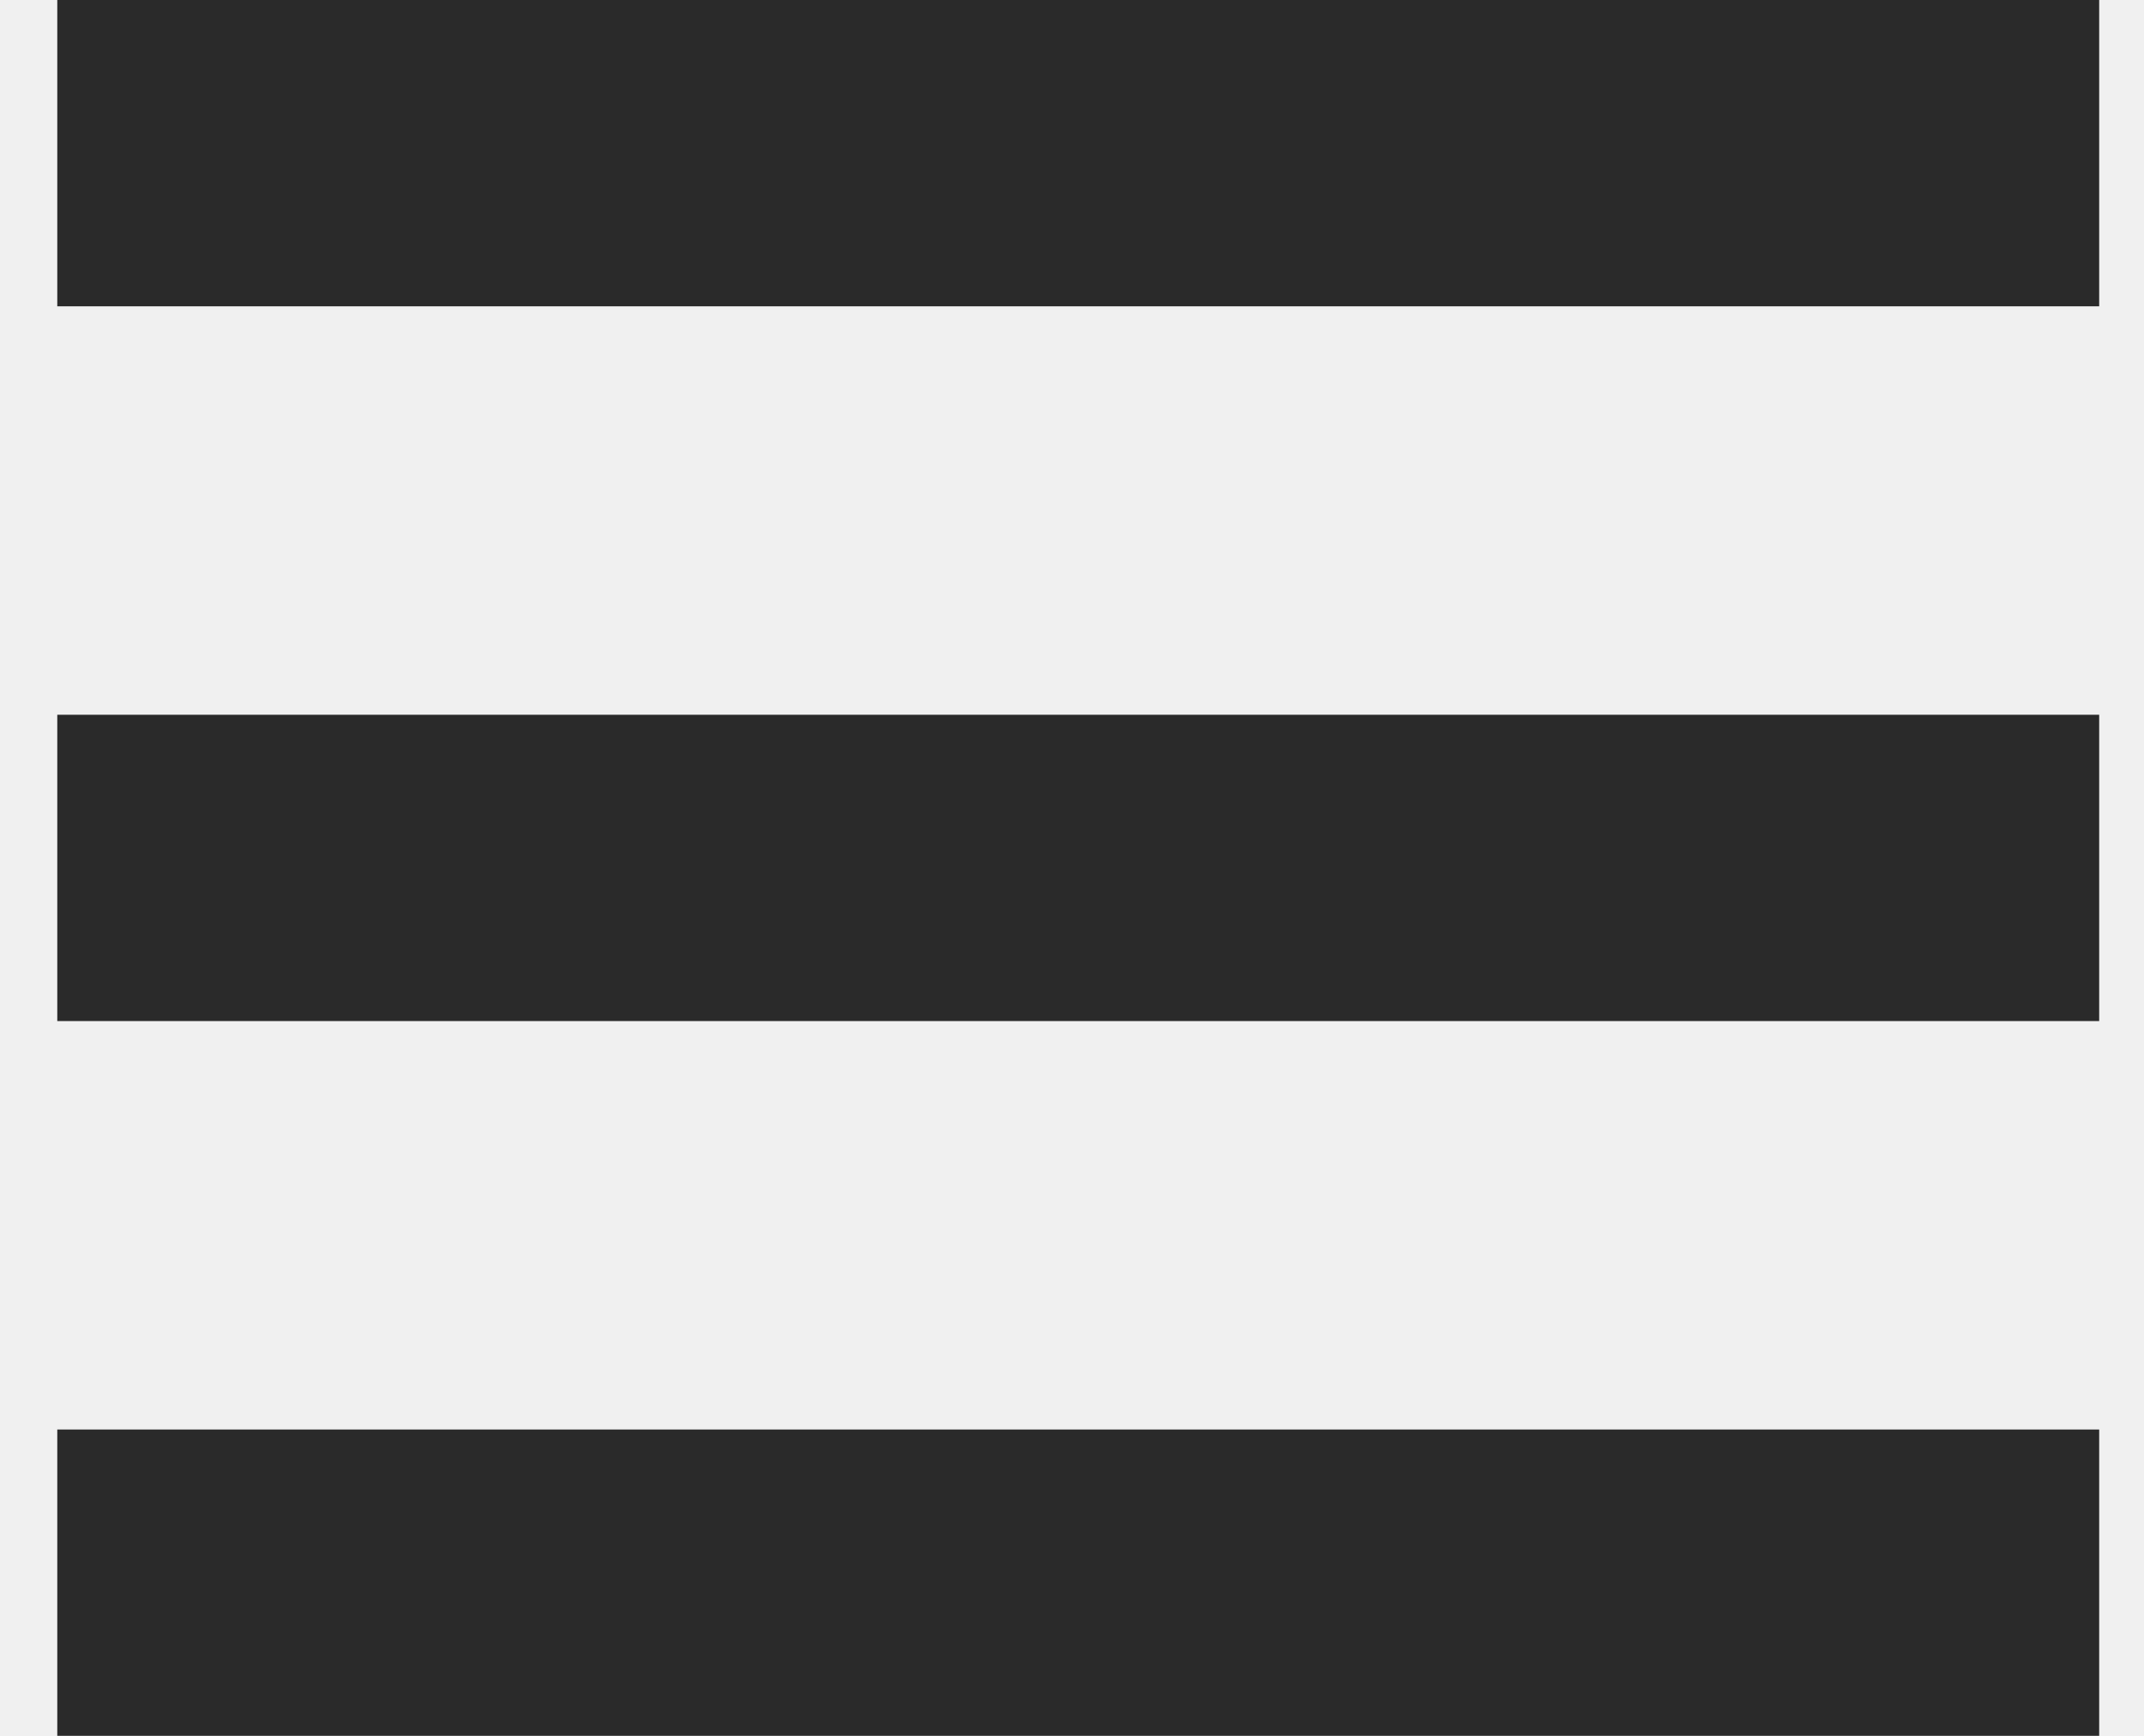
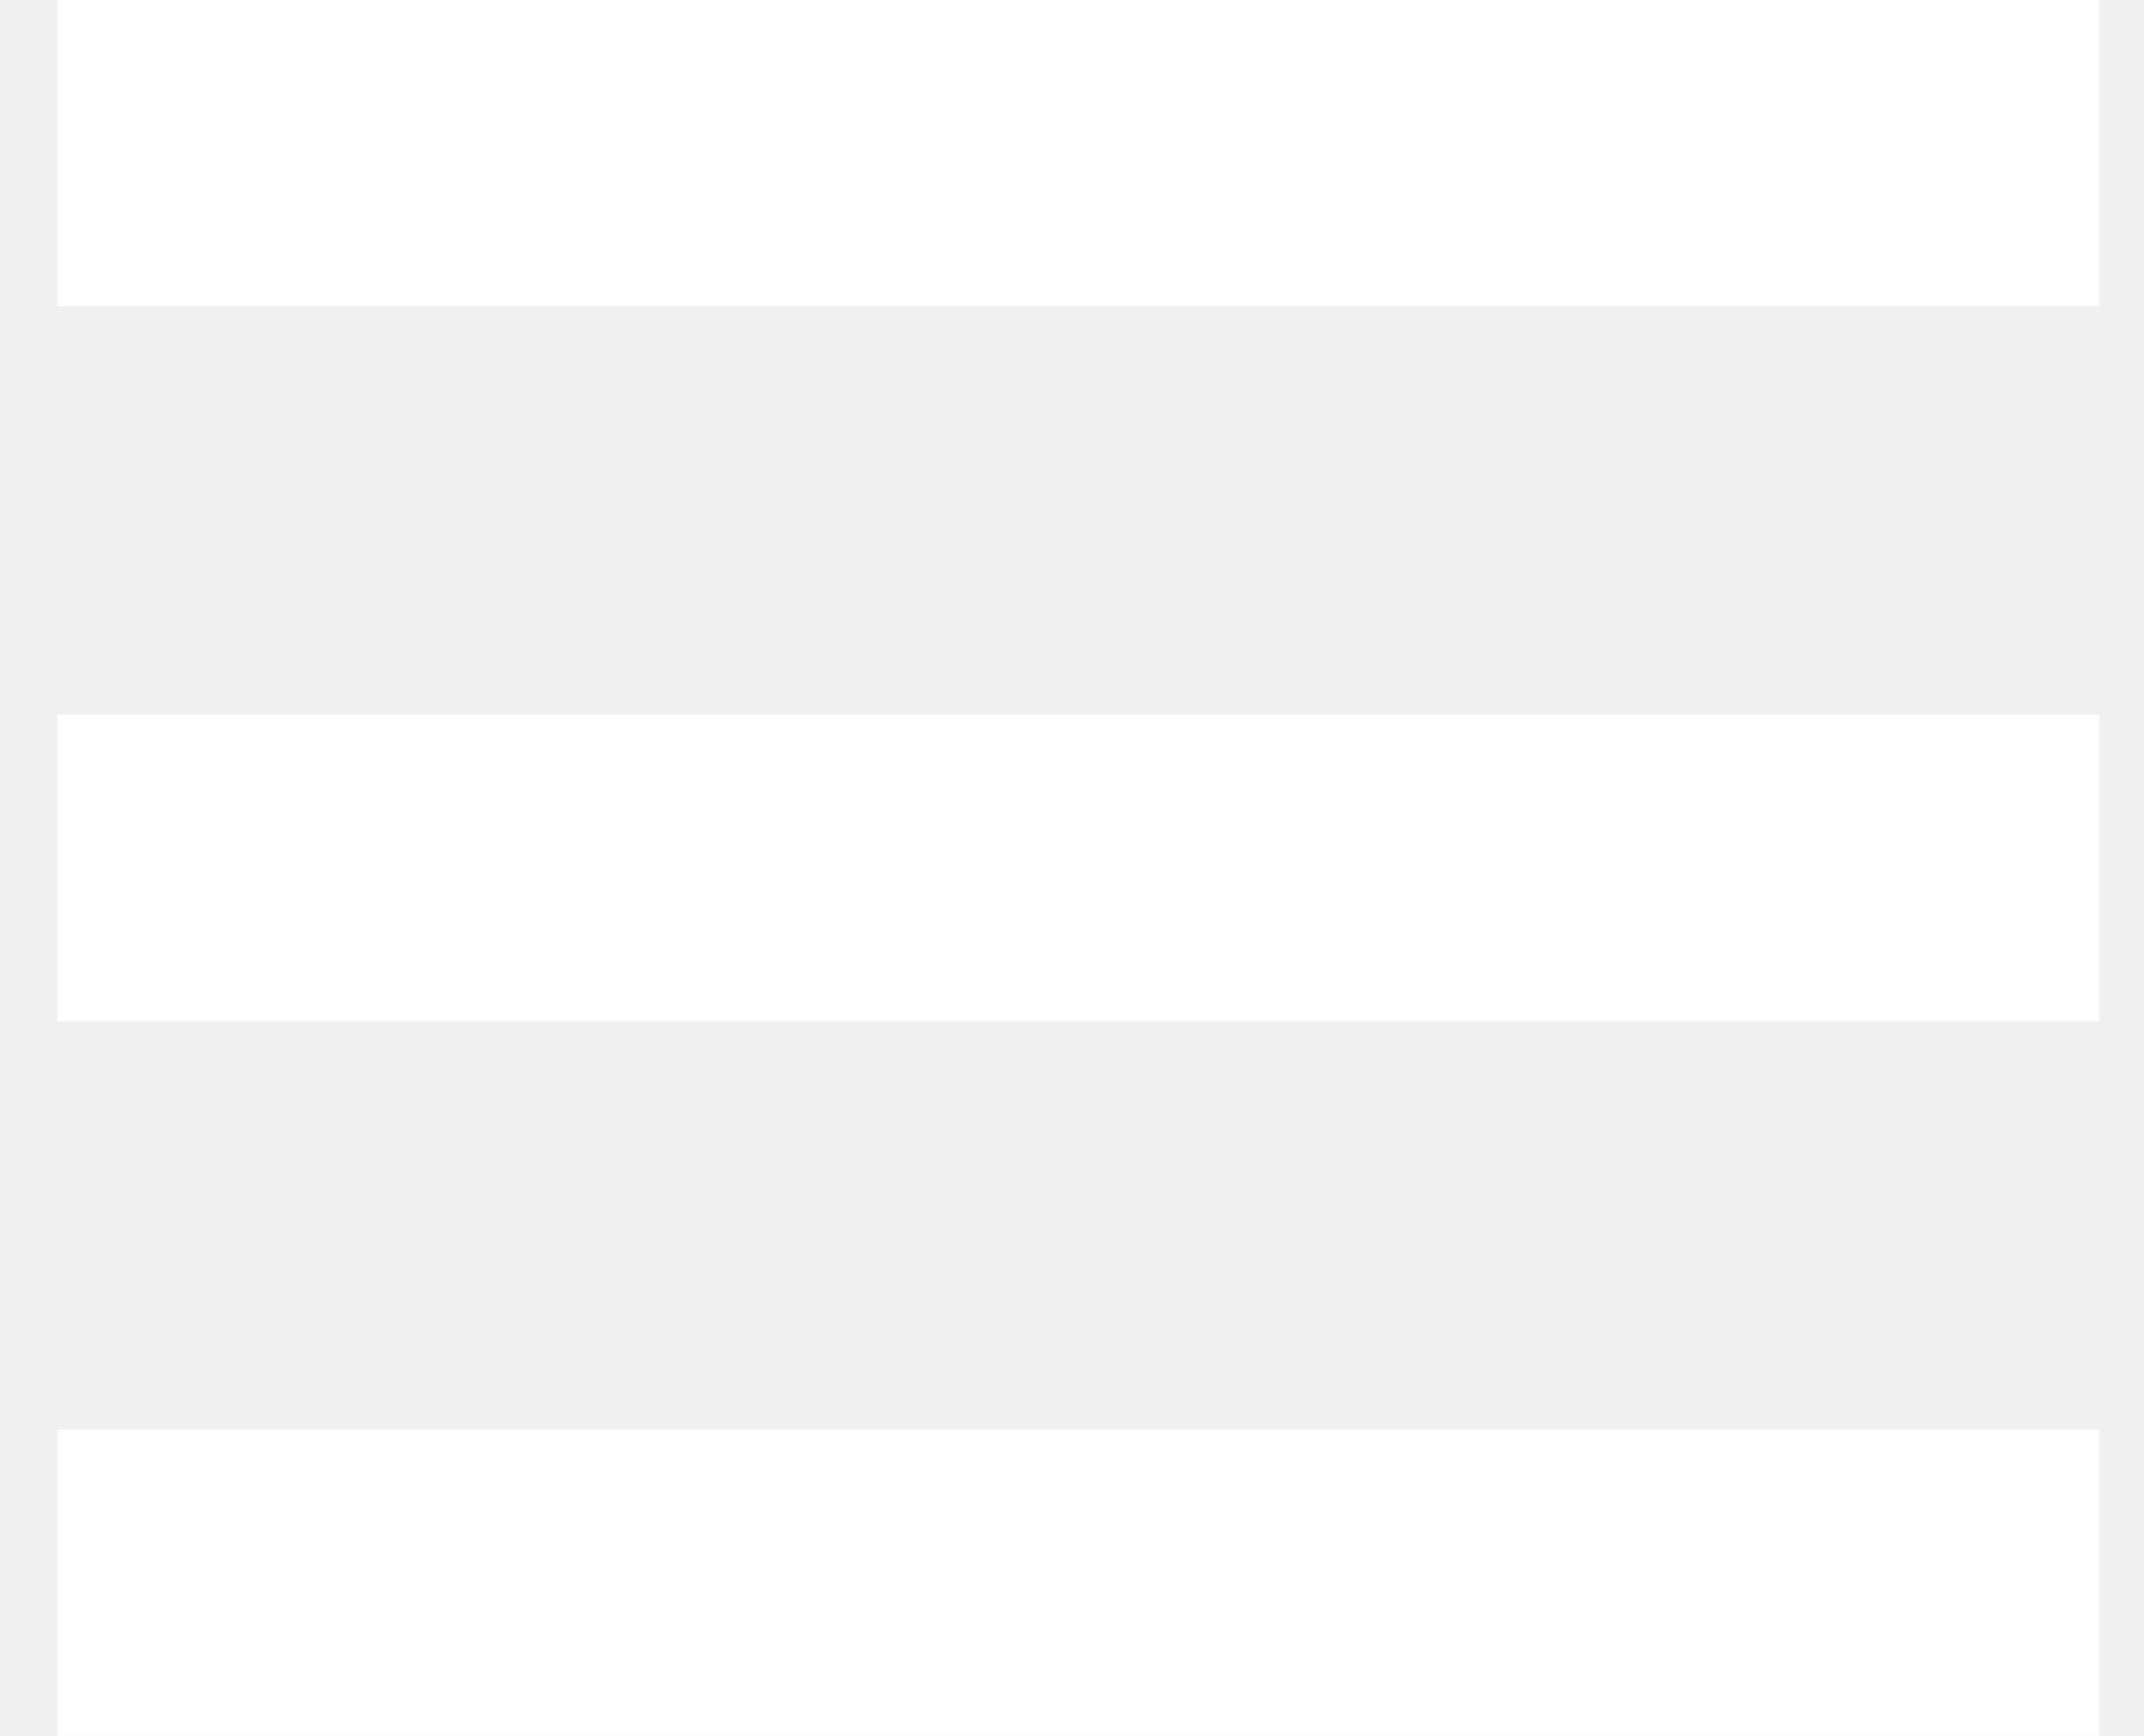
<svg xmlns="http://www.w3.org/2000/svg" width="21" height="17" viewBox="0 0 21 17" fill="none">
  <g clip-path="url(#clip0_6_309)">
-     <path d="M20.561 14V17H0.561V14H20.561ZM20.561 7V10H0.561V7H20.561ZM20.561 0V3H0.561V0H20.561Z" fill="#2A2A2A" />
+     <path d="M20.561 14V17H0.561V14H20.561ZM20.561 7V10H0.561V7H20.561ZM20.561 0V3H0.561V0H20.561Z" fill="#FFF" />
  </g>
  <defs>
    <clipPath id="clip0_6_309">
      <rect width="20" height="17" fill="white" transform="translate(0.561035)" />
    </clipPath>
  </defs>
</svg>
